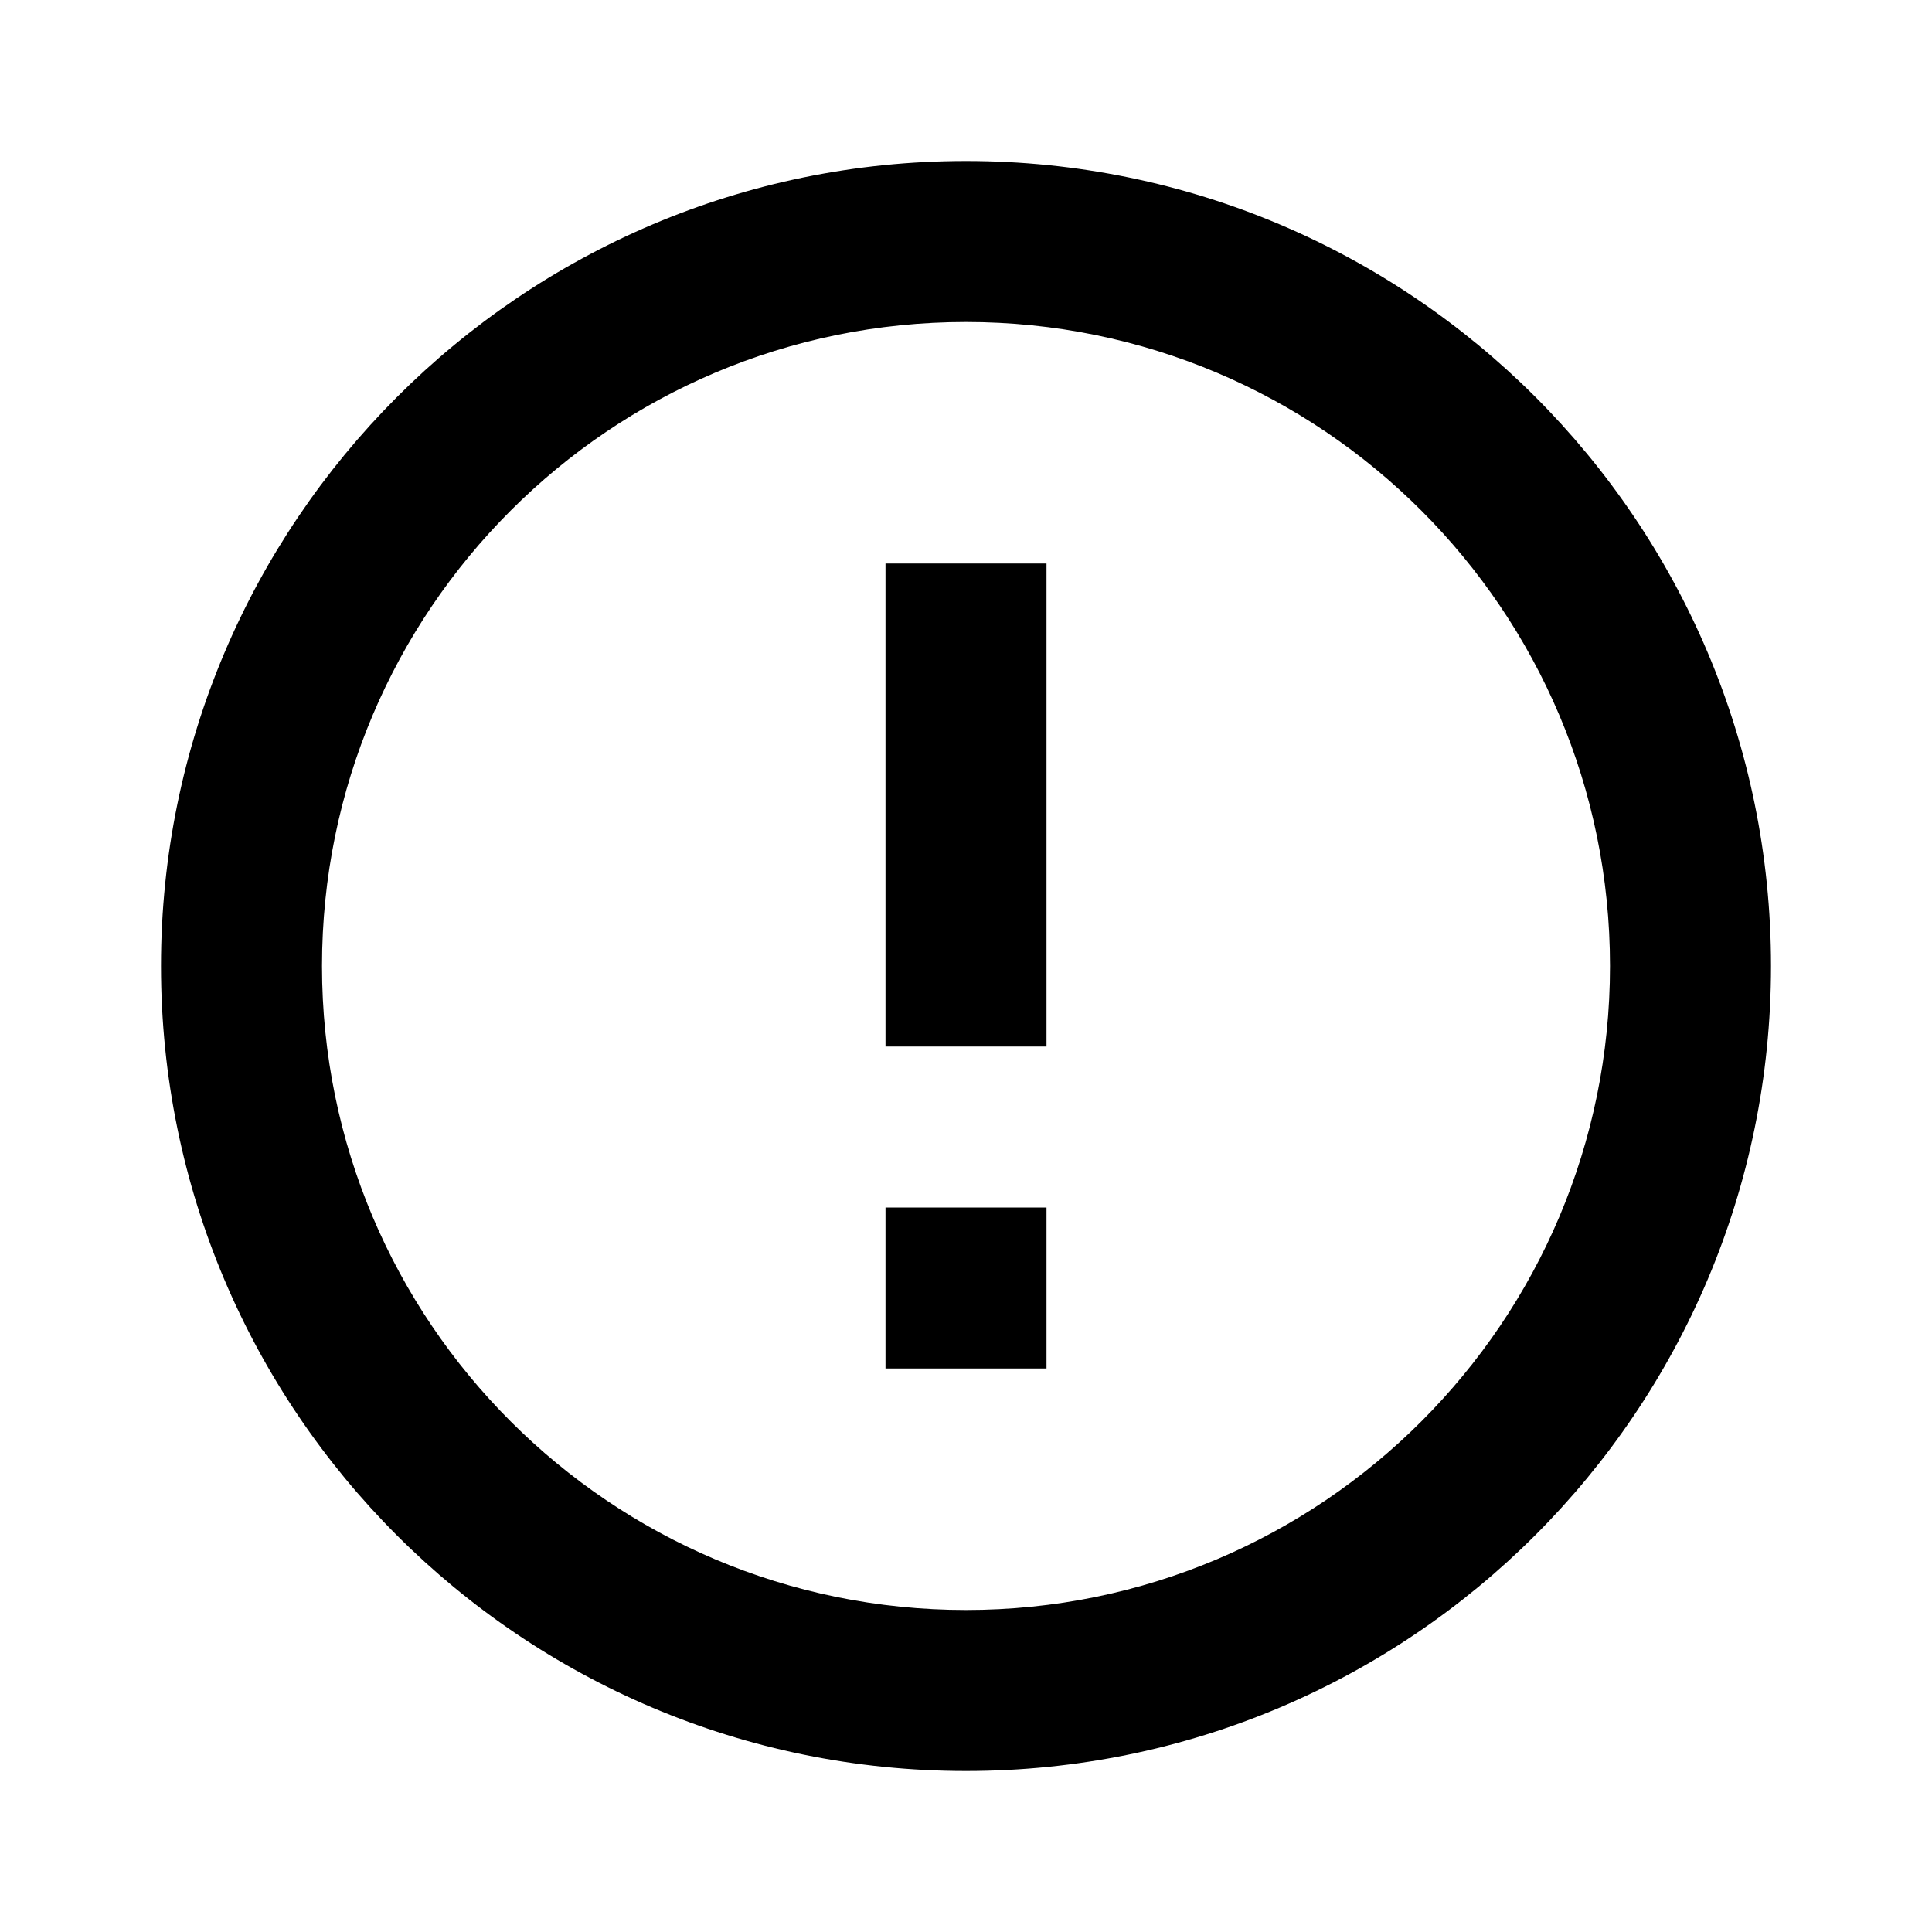
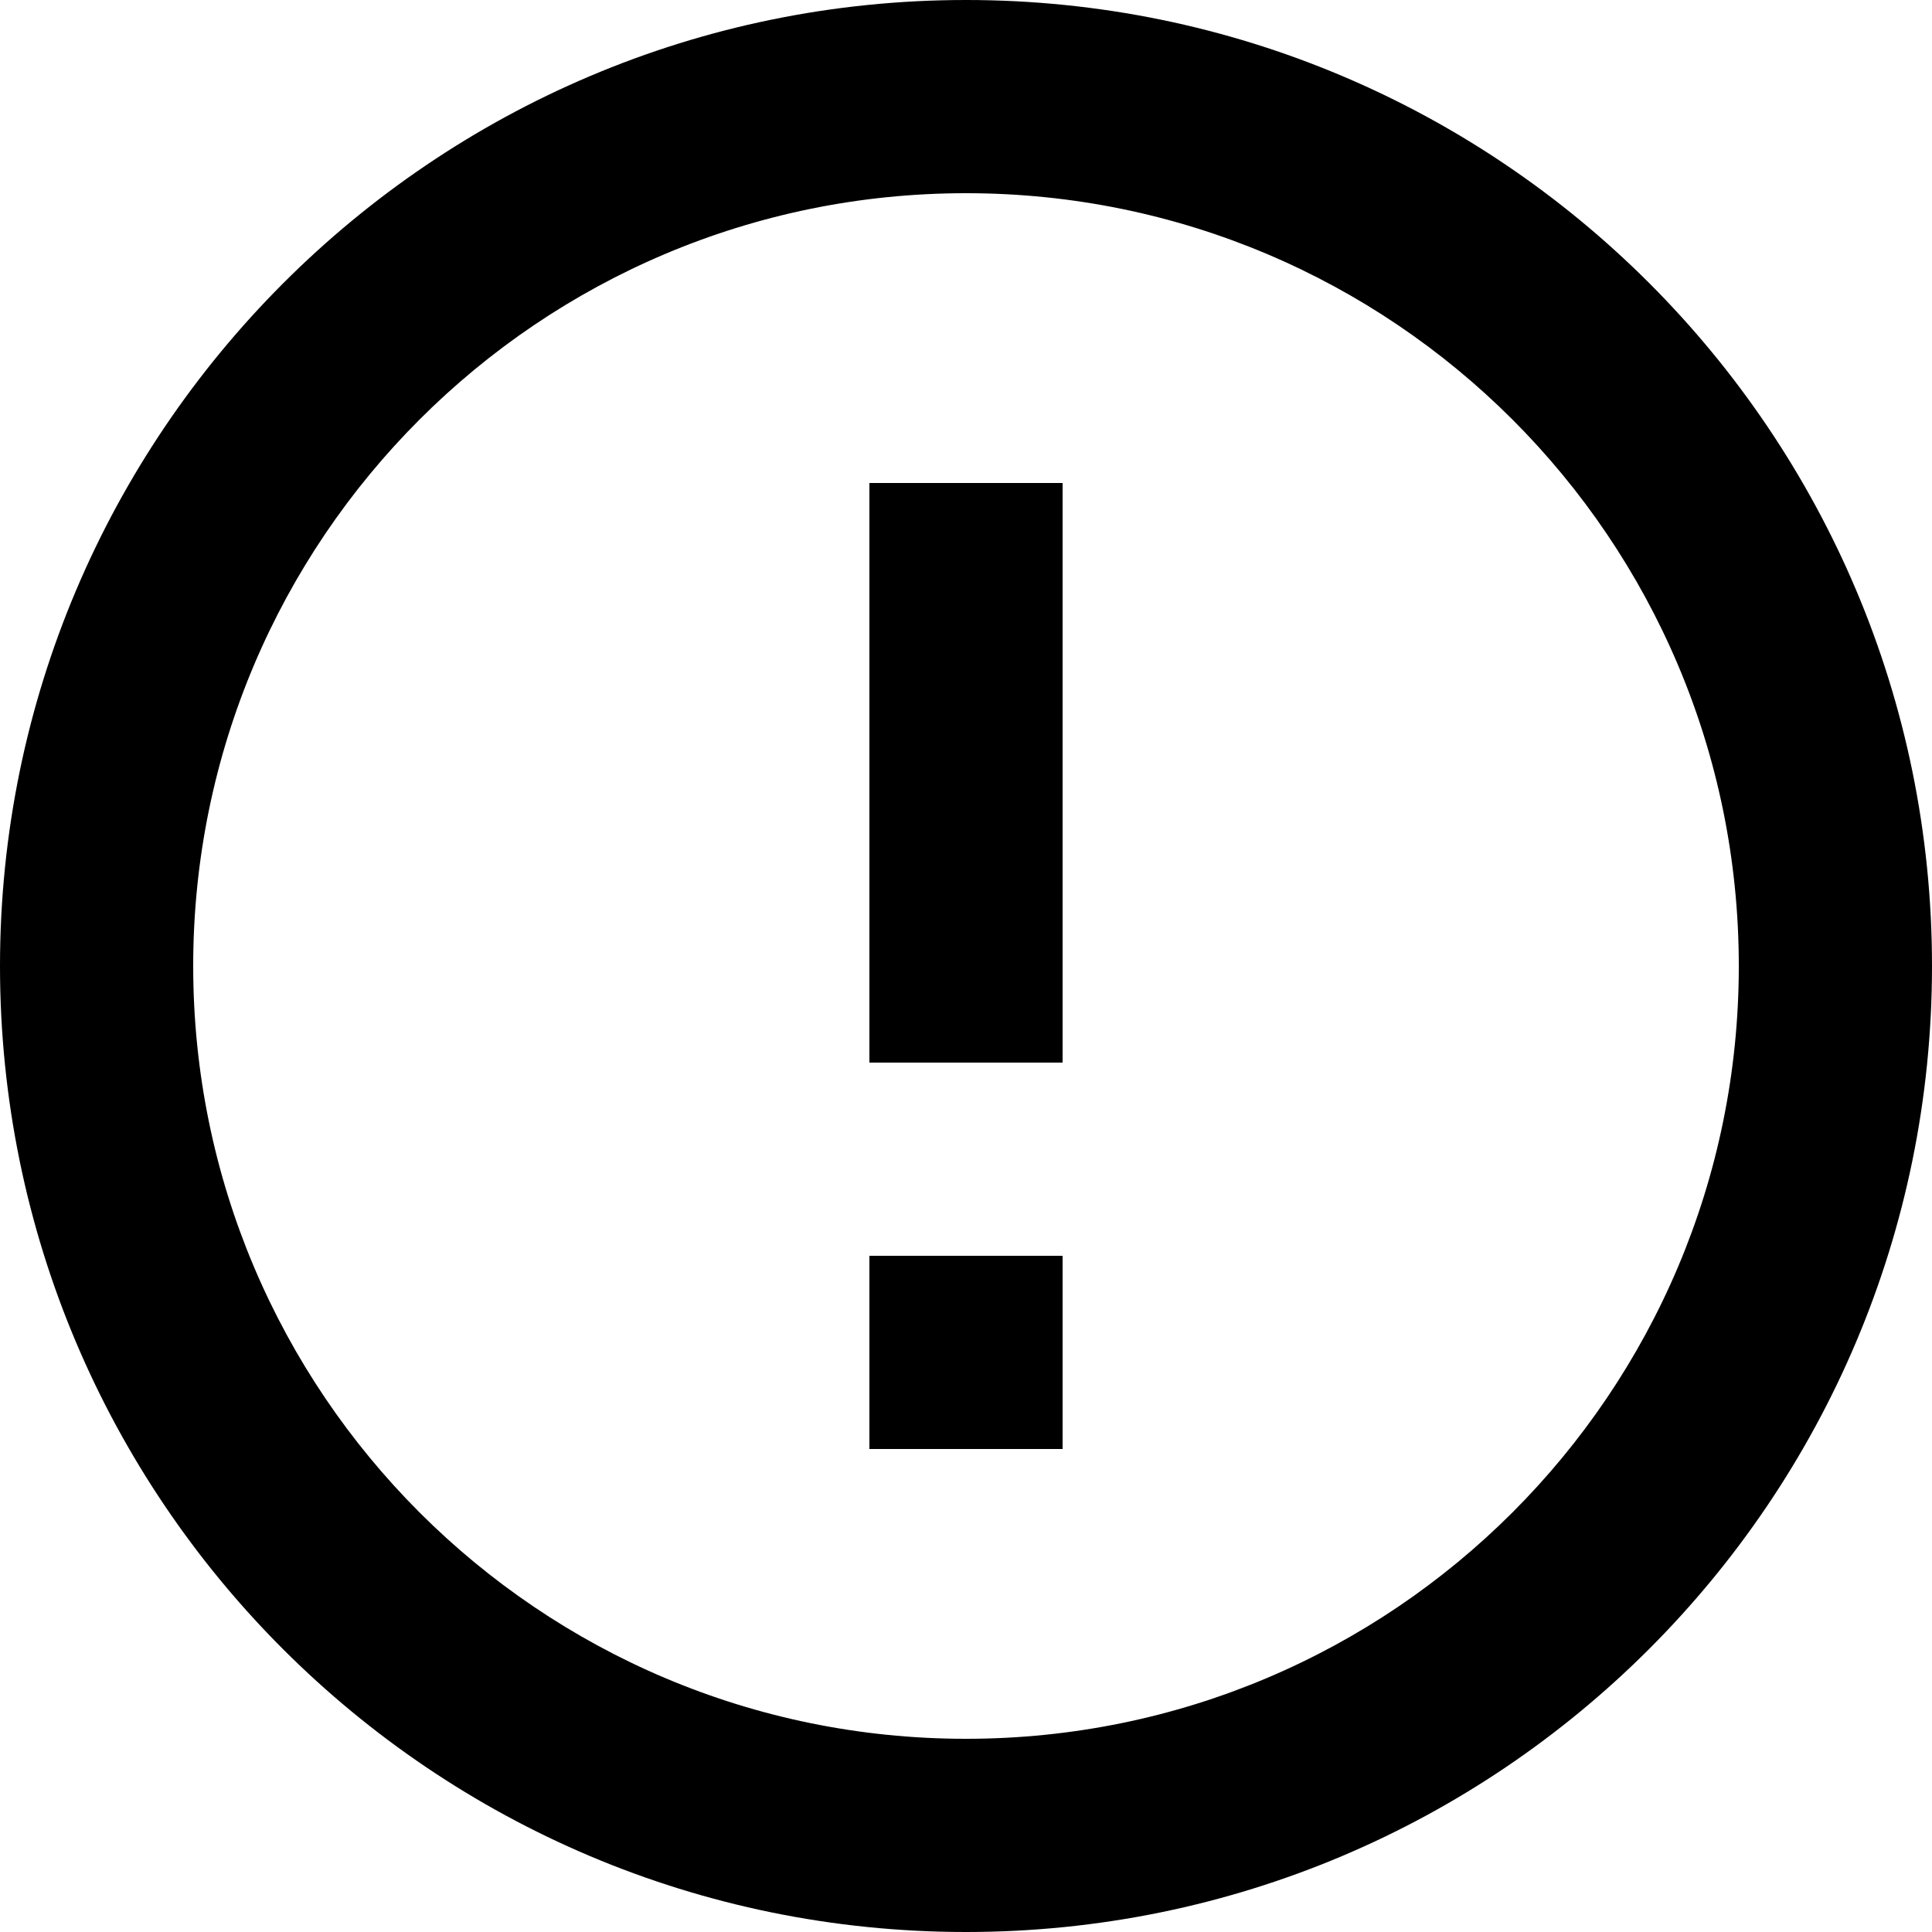
- <svg xmlns="http://www.w3.org/2000/svg" version="1.1" width="24" height="24" viewBox="0 0 24 24">
-   <path d="M11,15H13V17H11V15M11,7H13V13H11V7M12,2C6.47,2 2,6.5 2,12A10,10 0 0,0 12,22A10,10 0 0,0 22,12A10,10 0 0,0 12,2M12,20A8,8 0 0,1 4,12A8,8 0 0,1 12,4A8,8 0 0,1 20,12A8,8 0 0,1 12,20Z" />
+ <svg xmlns="http://www.w3.org/2000/svg" version="1.1" width="20" height="20" viewBox="0 0 20 20" id="svg865">
+   <defs id="defs869" />
+   <path d="m 9,13 h 2 v 2 H 9 V 13 M 9,5 h 2 v 6 H 9 V 5 M 10,0 C 4.47,0 0,4.5 0,10 A 10,10 0 0 0 10,20 10,10 0 0 0 20,10 10,10 0 0 0 10,0 m 0,18 a 8,8 0 0 1 -8,-8 8,8 0 0 1 8,-8 8,8 0 0 1 8,8 8,8 0 0 1 -8,8 z" id="path863" />
</svg>
